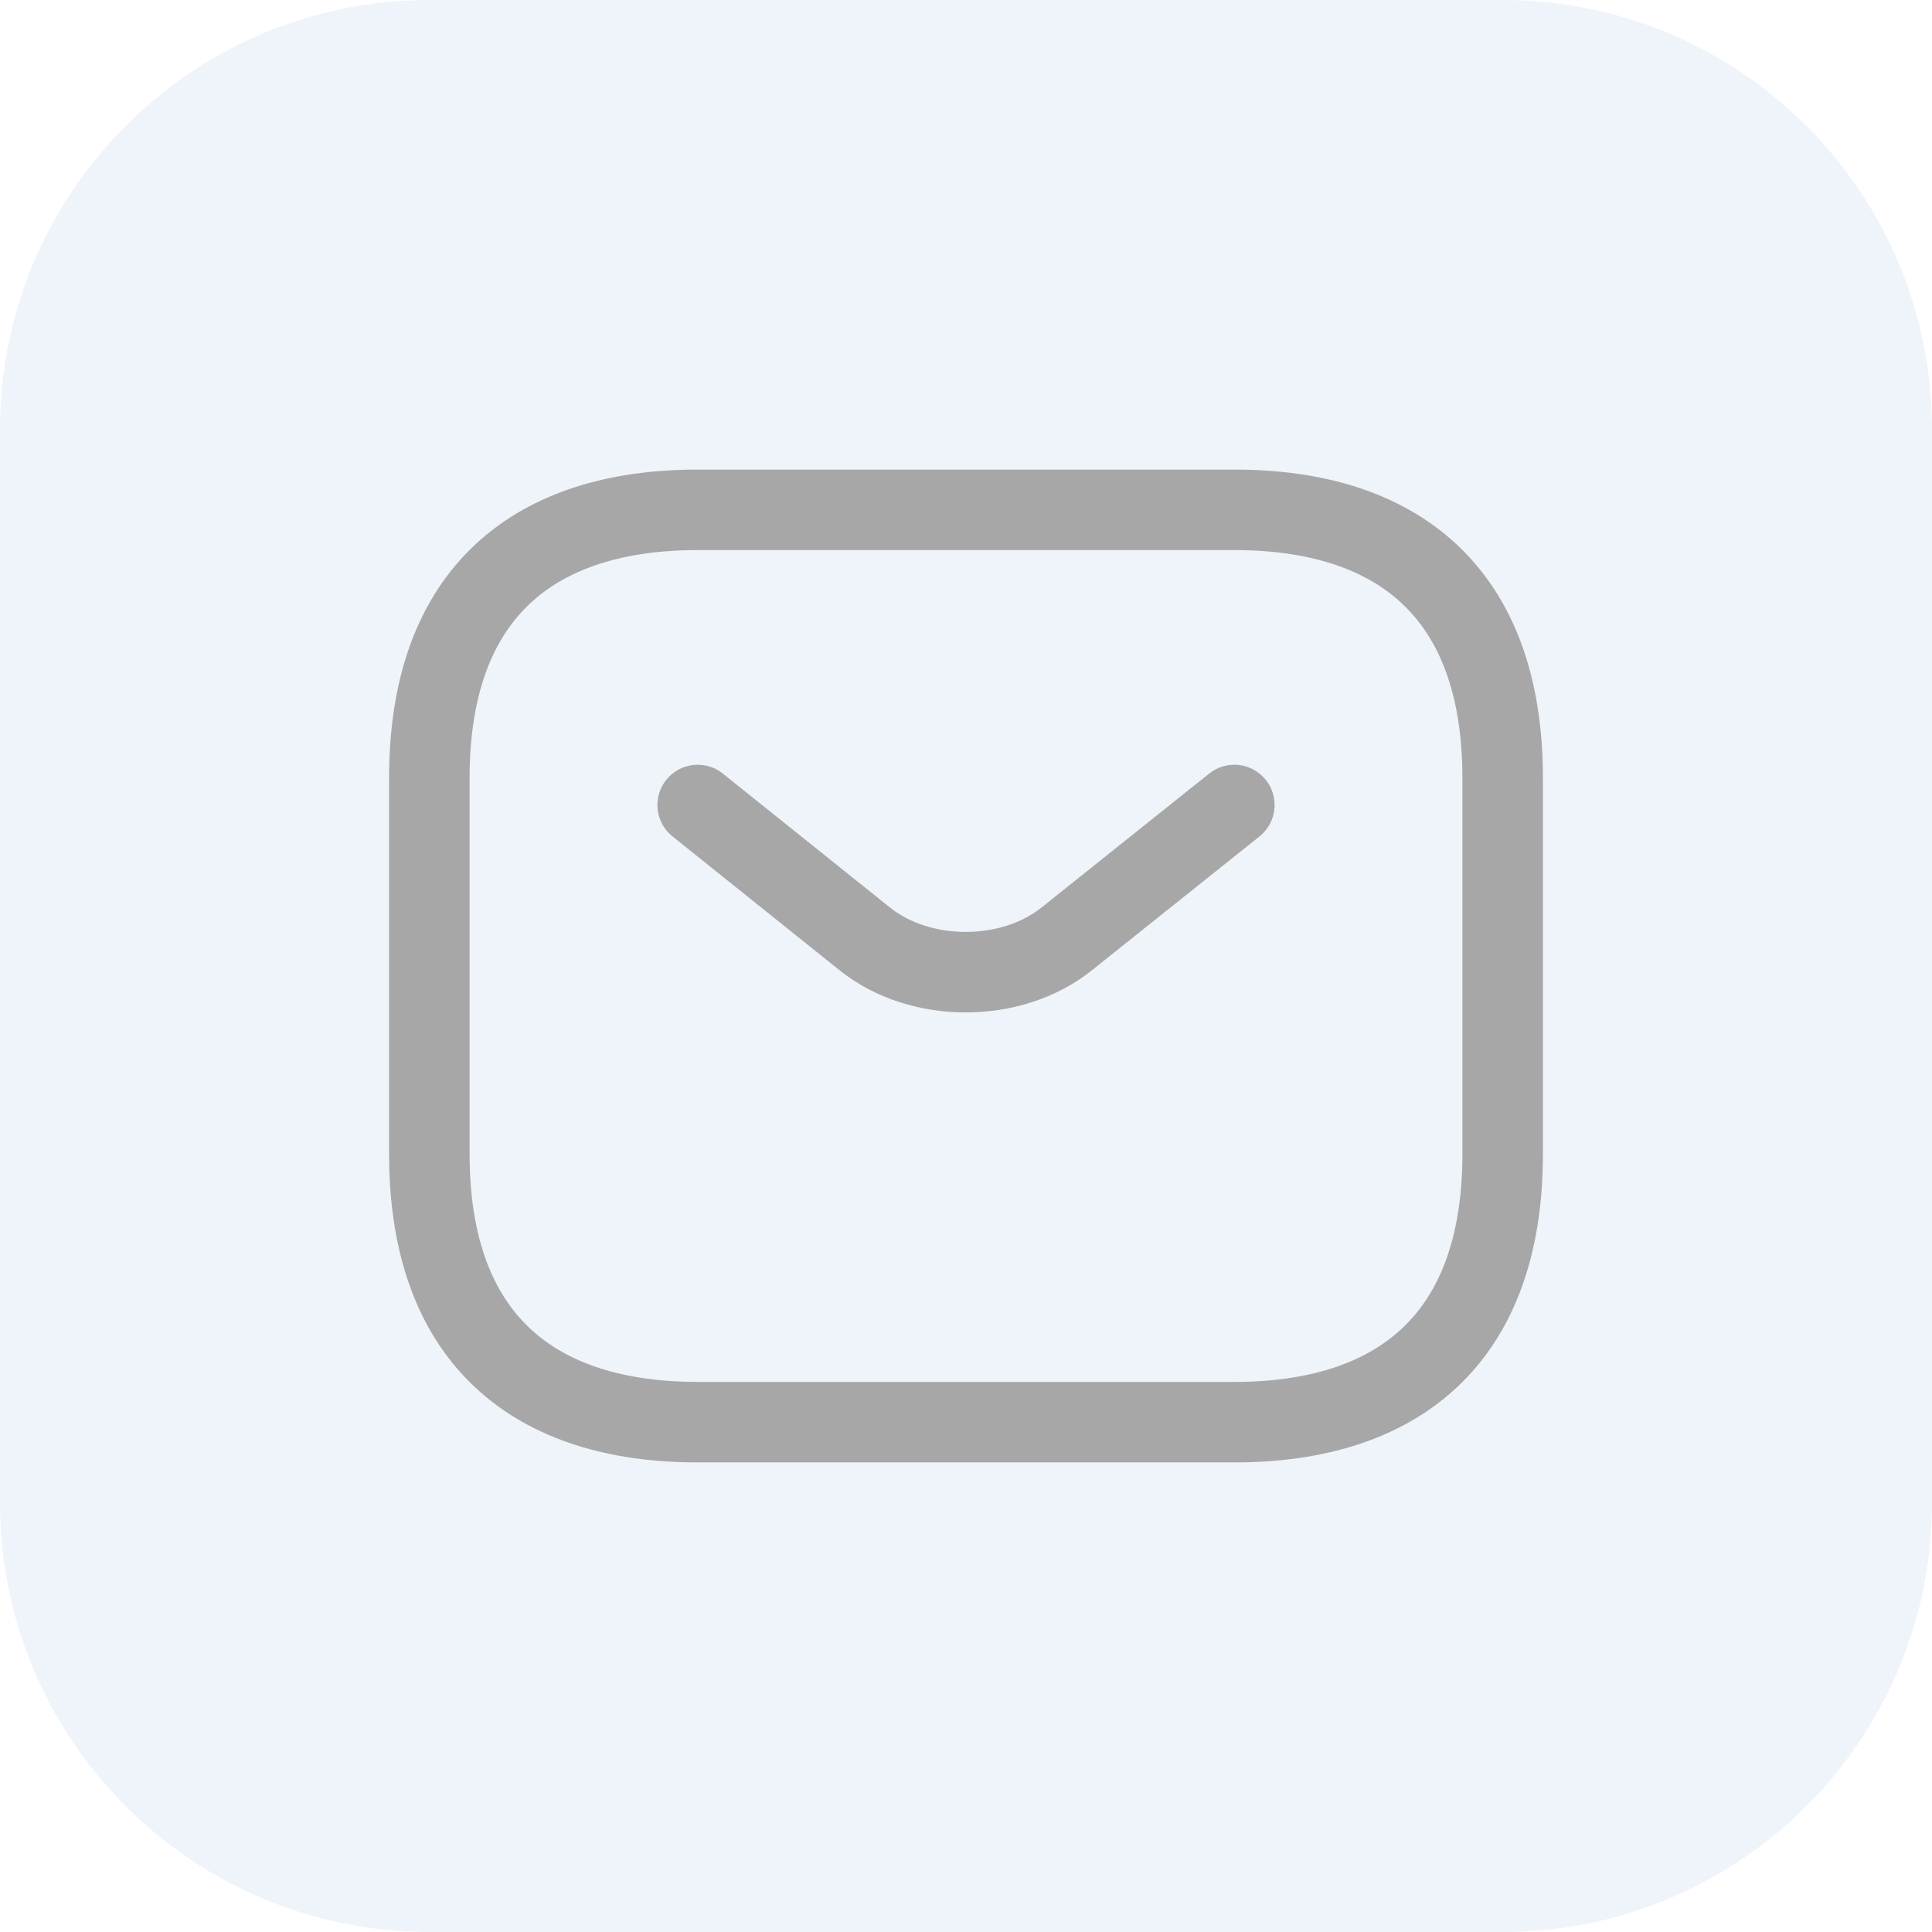
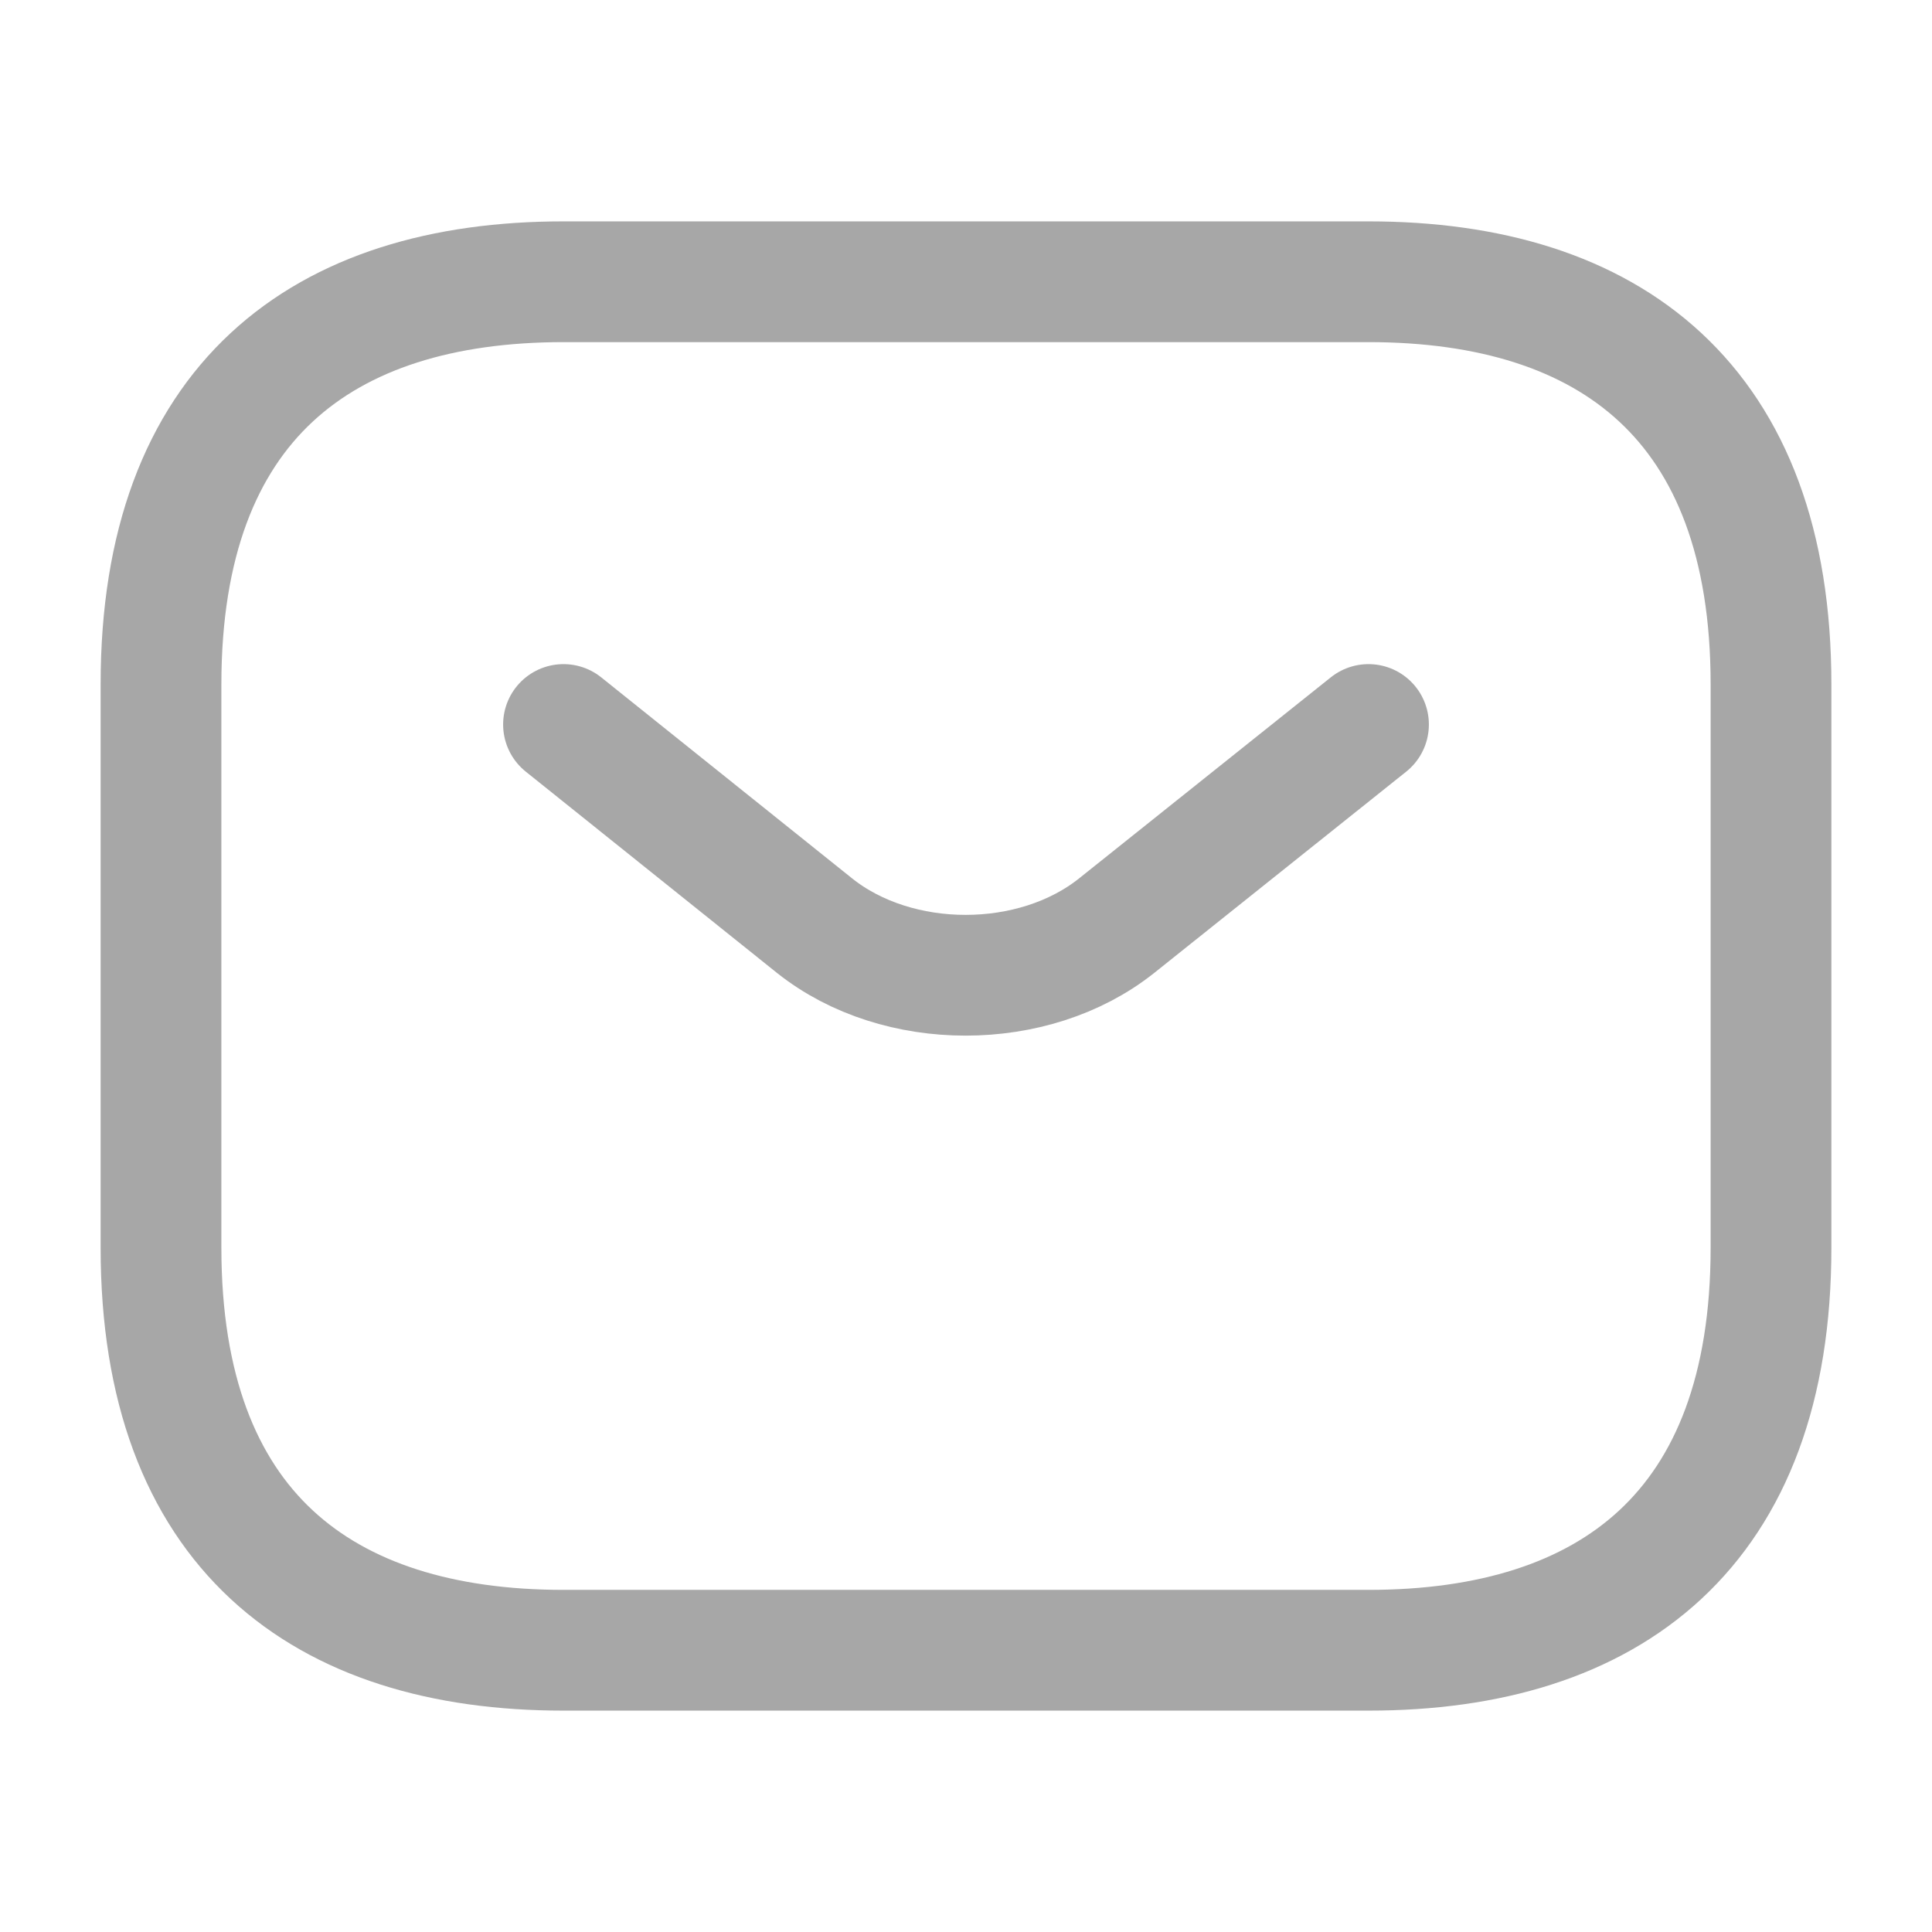
- <svg xmlns="http://www.w3.org/2000/svg" width="36" height="36" viewBox="0 0 36 36" fill="none">
-   <rect width="36" height="36" rx="8" fill="#EFF3FA" />
-   <path d="M23 26.5H13C10 26.5 8 25 8 21.5V14.5C8 11 10 9.5 13 9.5H23C26 9.5 28 11 28 14.5V21.5C28 25 26 26.5 23 26.5Z" stroke="#A7A7A7" stroke-width="1.5" stroke-miterlimit="10" stroke-linecap="round" stroke-linejoin="round" />
-   <path d="M23 15L19.87 17.5C18.84 18.32 17.15 18.32 16.12 17.5L13 15" stroke="#A7A7A7" stroke-width="1.5" stroke-miterlimit="10" stroke-linecap="round" stroke-linejoin="round" />
+ <svg xmlns="http://www.w3.org/2000/svg" width="24" height="24" viewBox="0 0 24 24" fill="none">
+   <path d="M17 20.5H7C4 20.5 2 19 2 15.5V8.5C2 5 4 3.5 7 3.5H17C20 3.5 22 5 22 8.5V15.5C22 19 20 20.5 17 20.5Z" stroke="#A7A7A7" stroke-width="1.5" stroke-miterlimit="10" stroke-linecap="round" stroke-linejoin="round" />
+   <path d="M17 9L13.87 11.5C12.84 12.32 11.15 12.32 10.12 11.5L7 9" stroke="#A7A7A7" stroke-width="1.5" stroke-miterlimit="10" stroke-linecap="round" stroke-linejoin="round" />
</svg>
